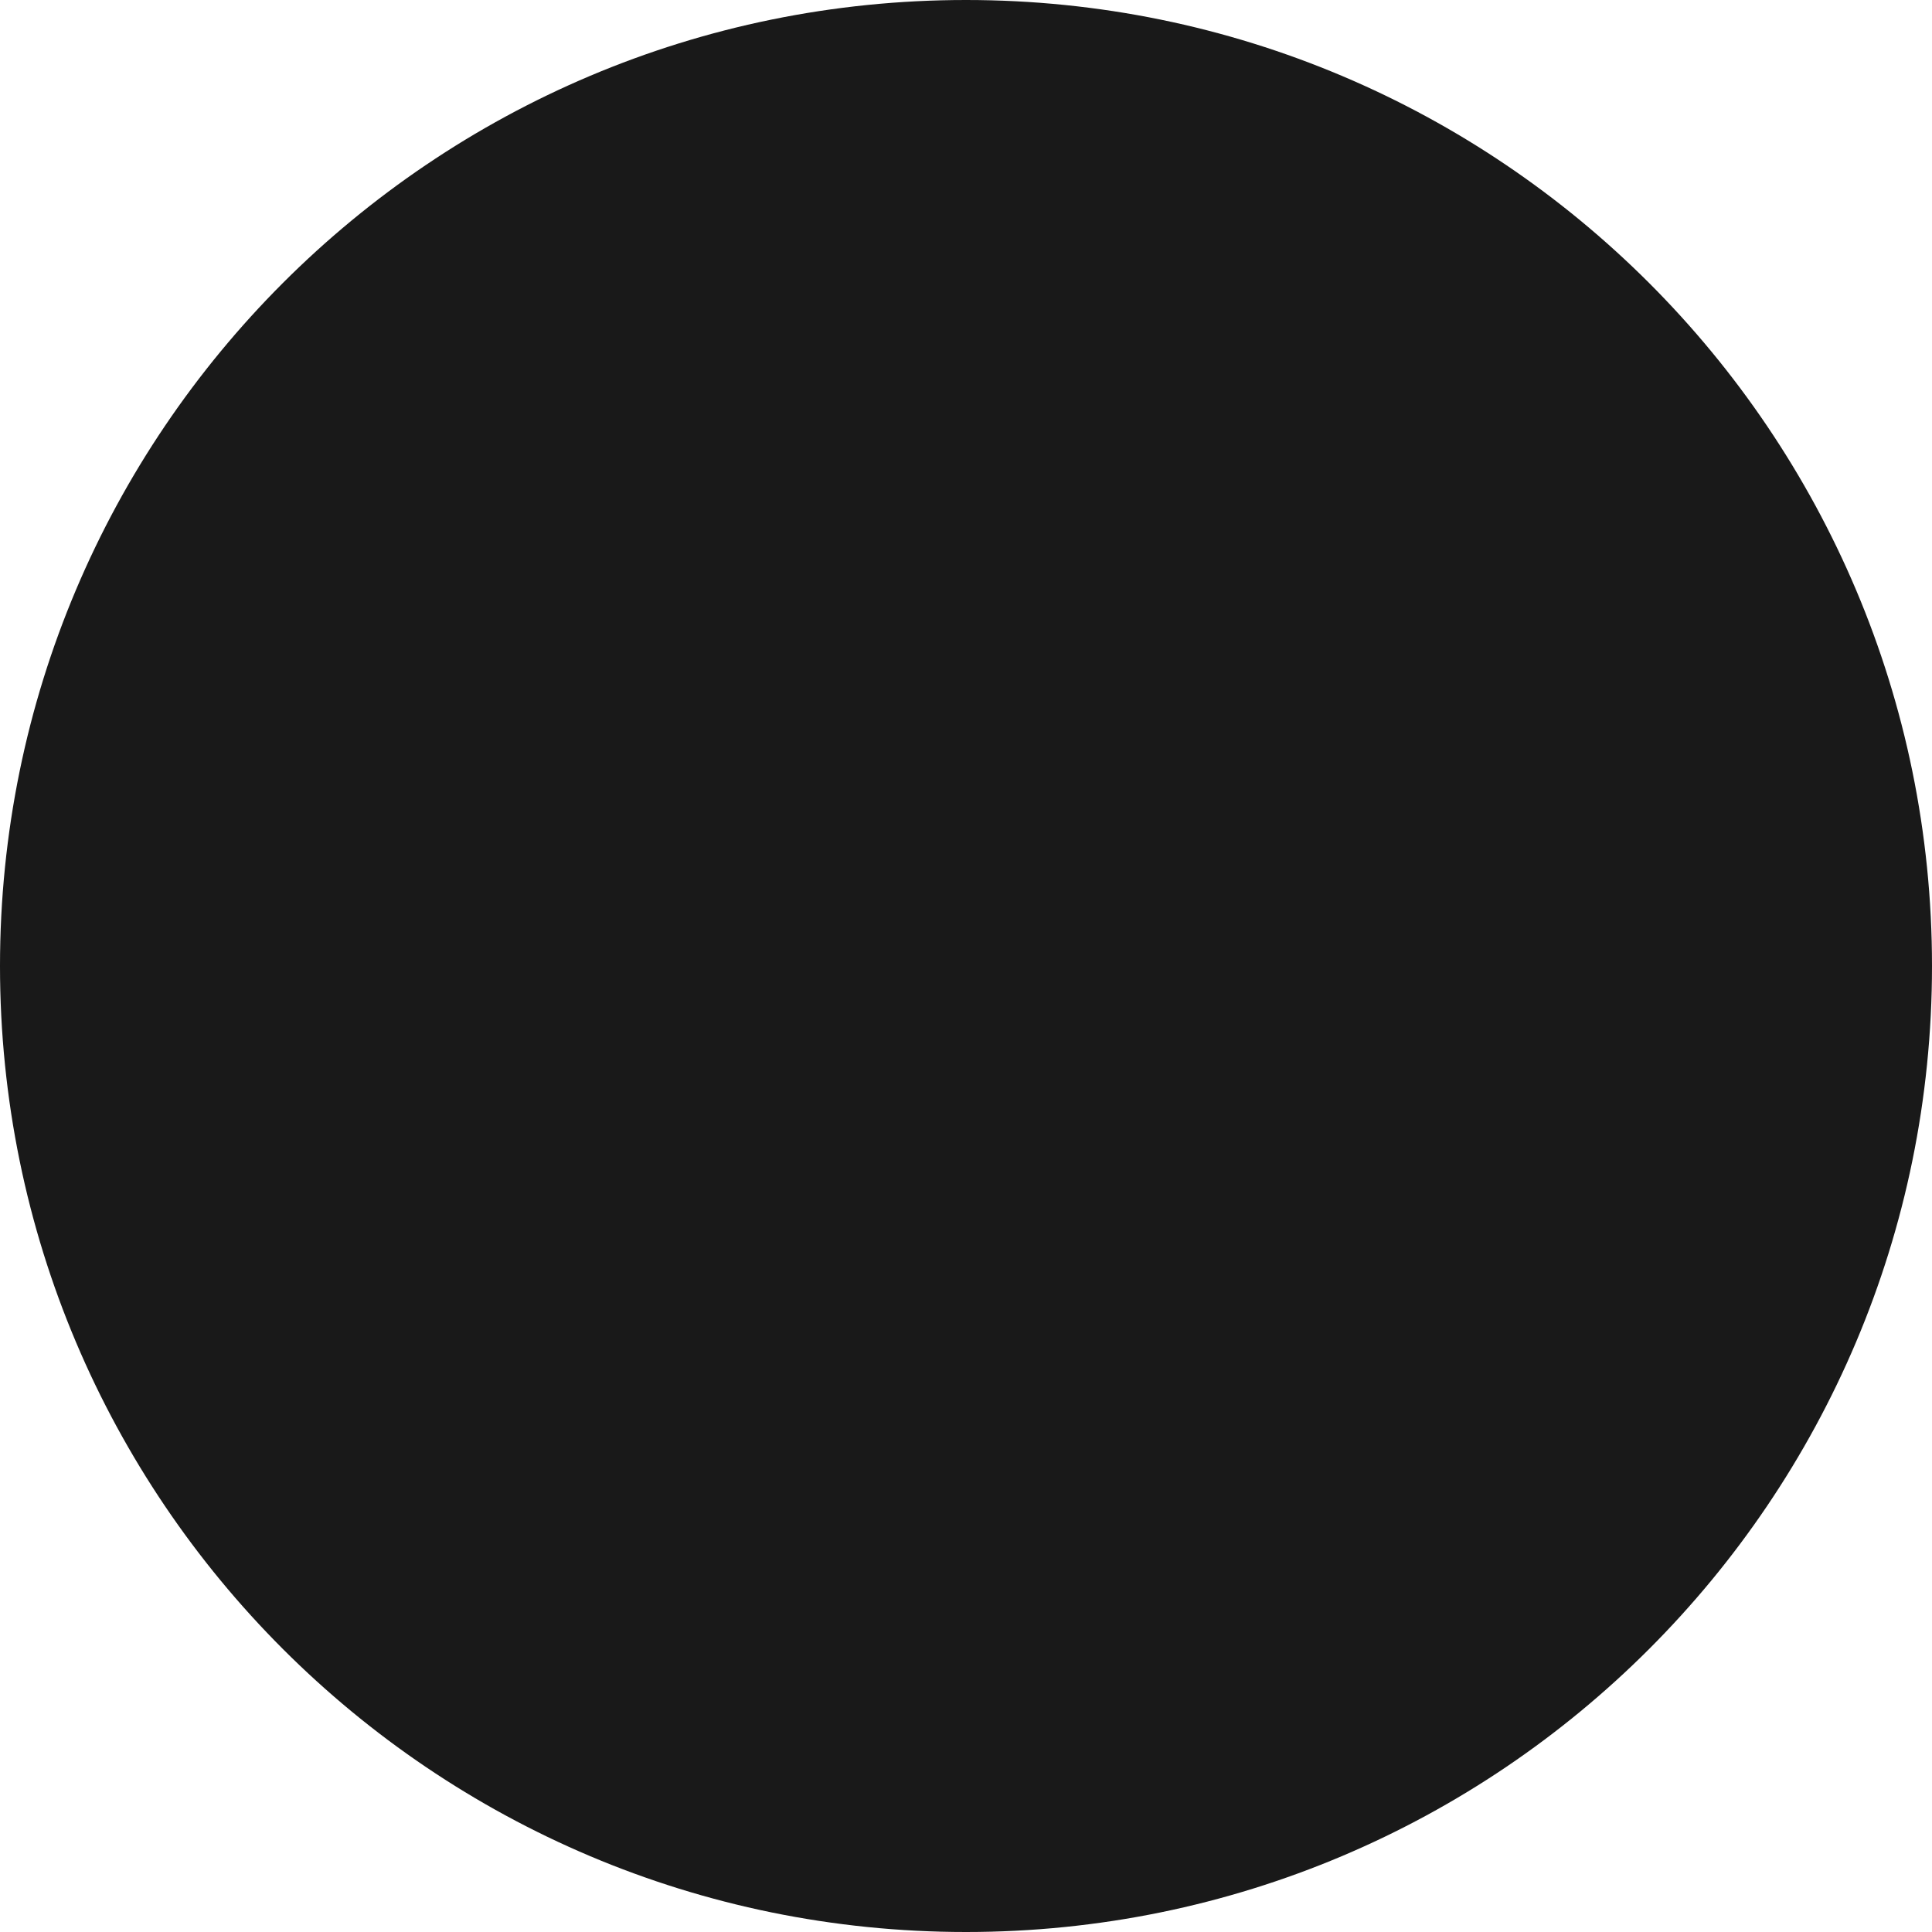
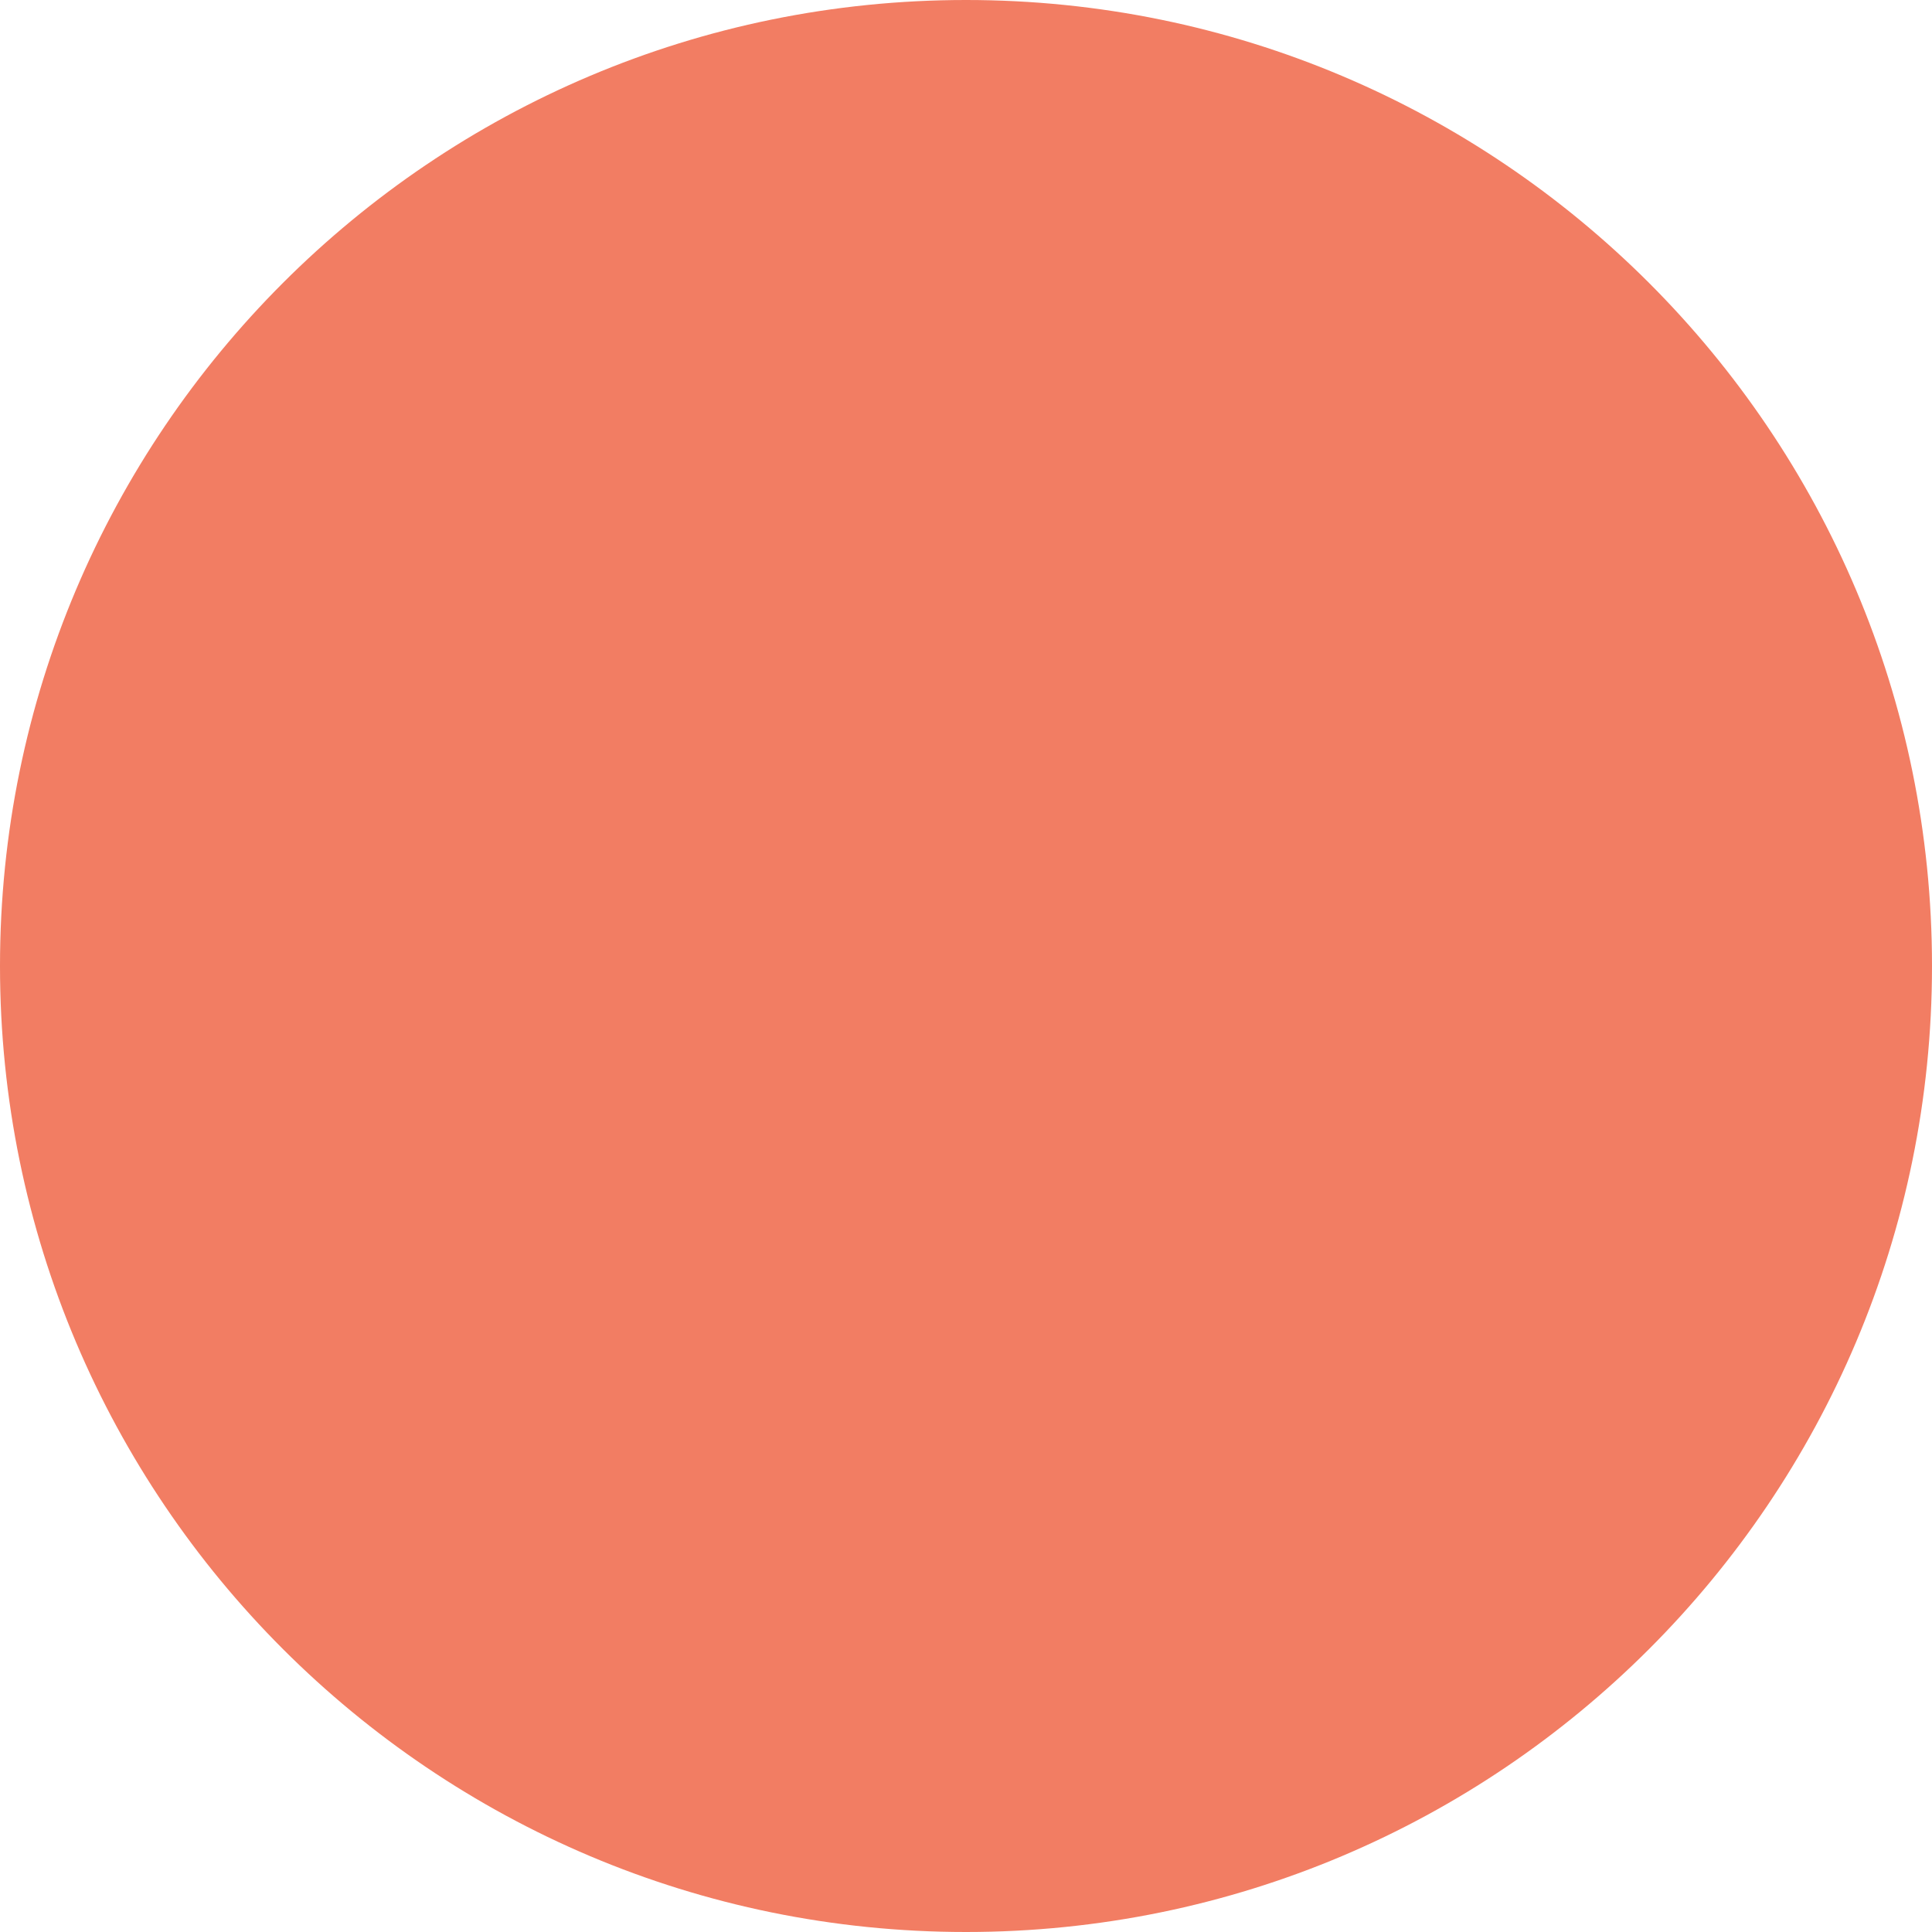
<svg xmlns="http://www.w3.org/2000/svg" version="1.1" id="Layer_1" x="0px" y="0px" viewBox="0 0 100 100" style="enable-background:new 0 0 100 100;" xml:space="preserve">
  <style type="text/css">
- 	.st0{fill:#191919;}
+ 	.st0{fill:#F27D63;}
</style>
  <circle class="st0" cx="50" cy="50" r="50" />
</svg>
